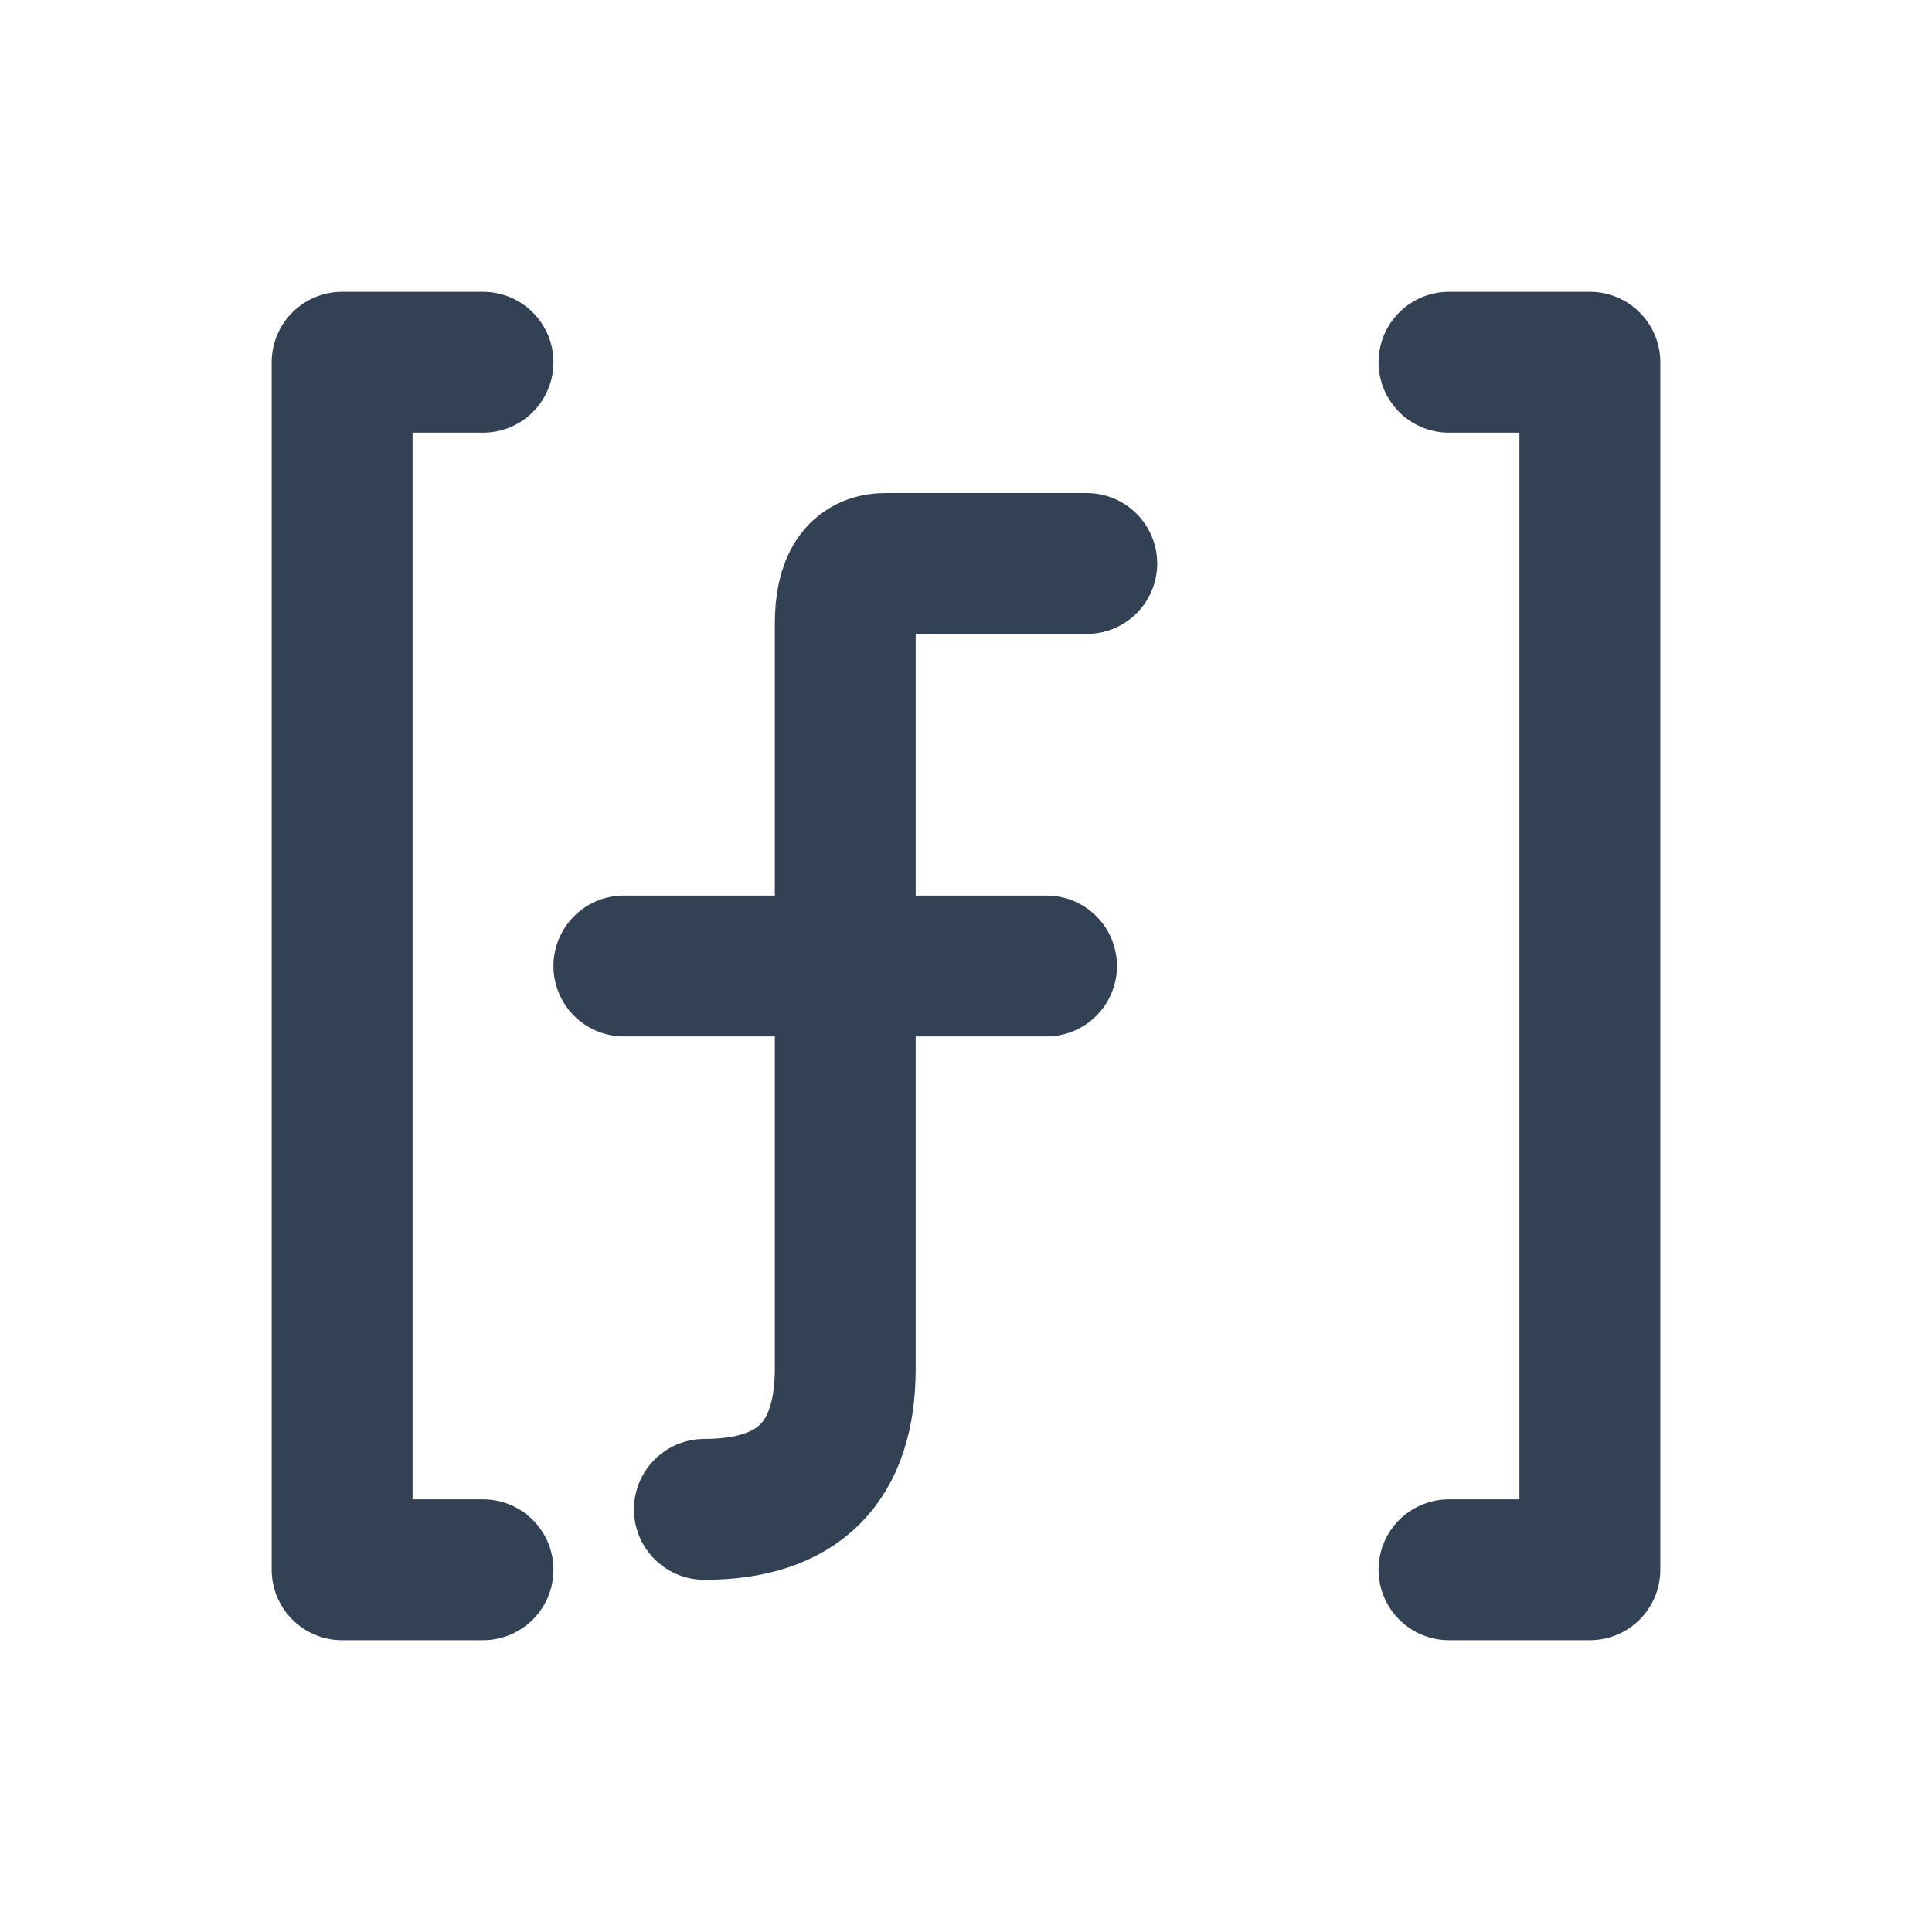
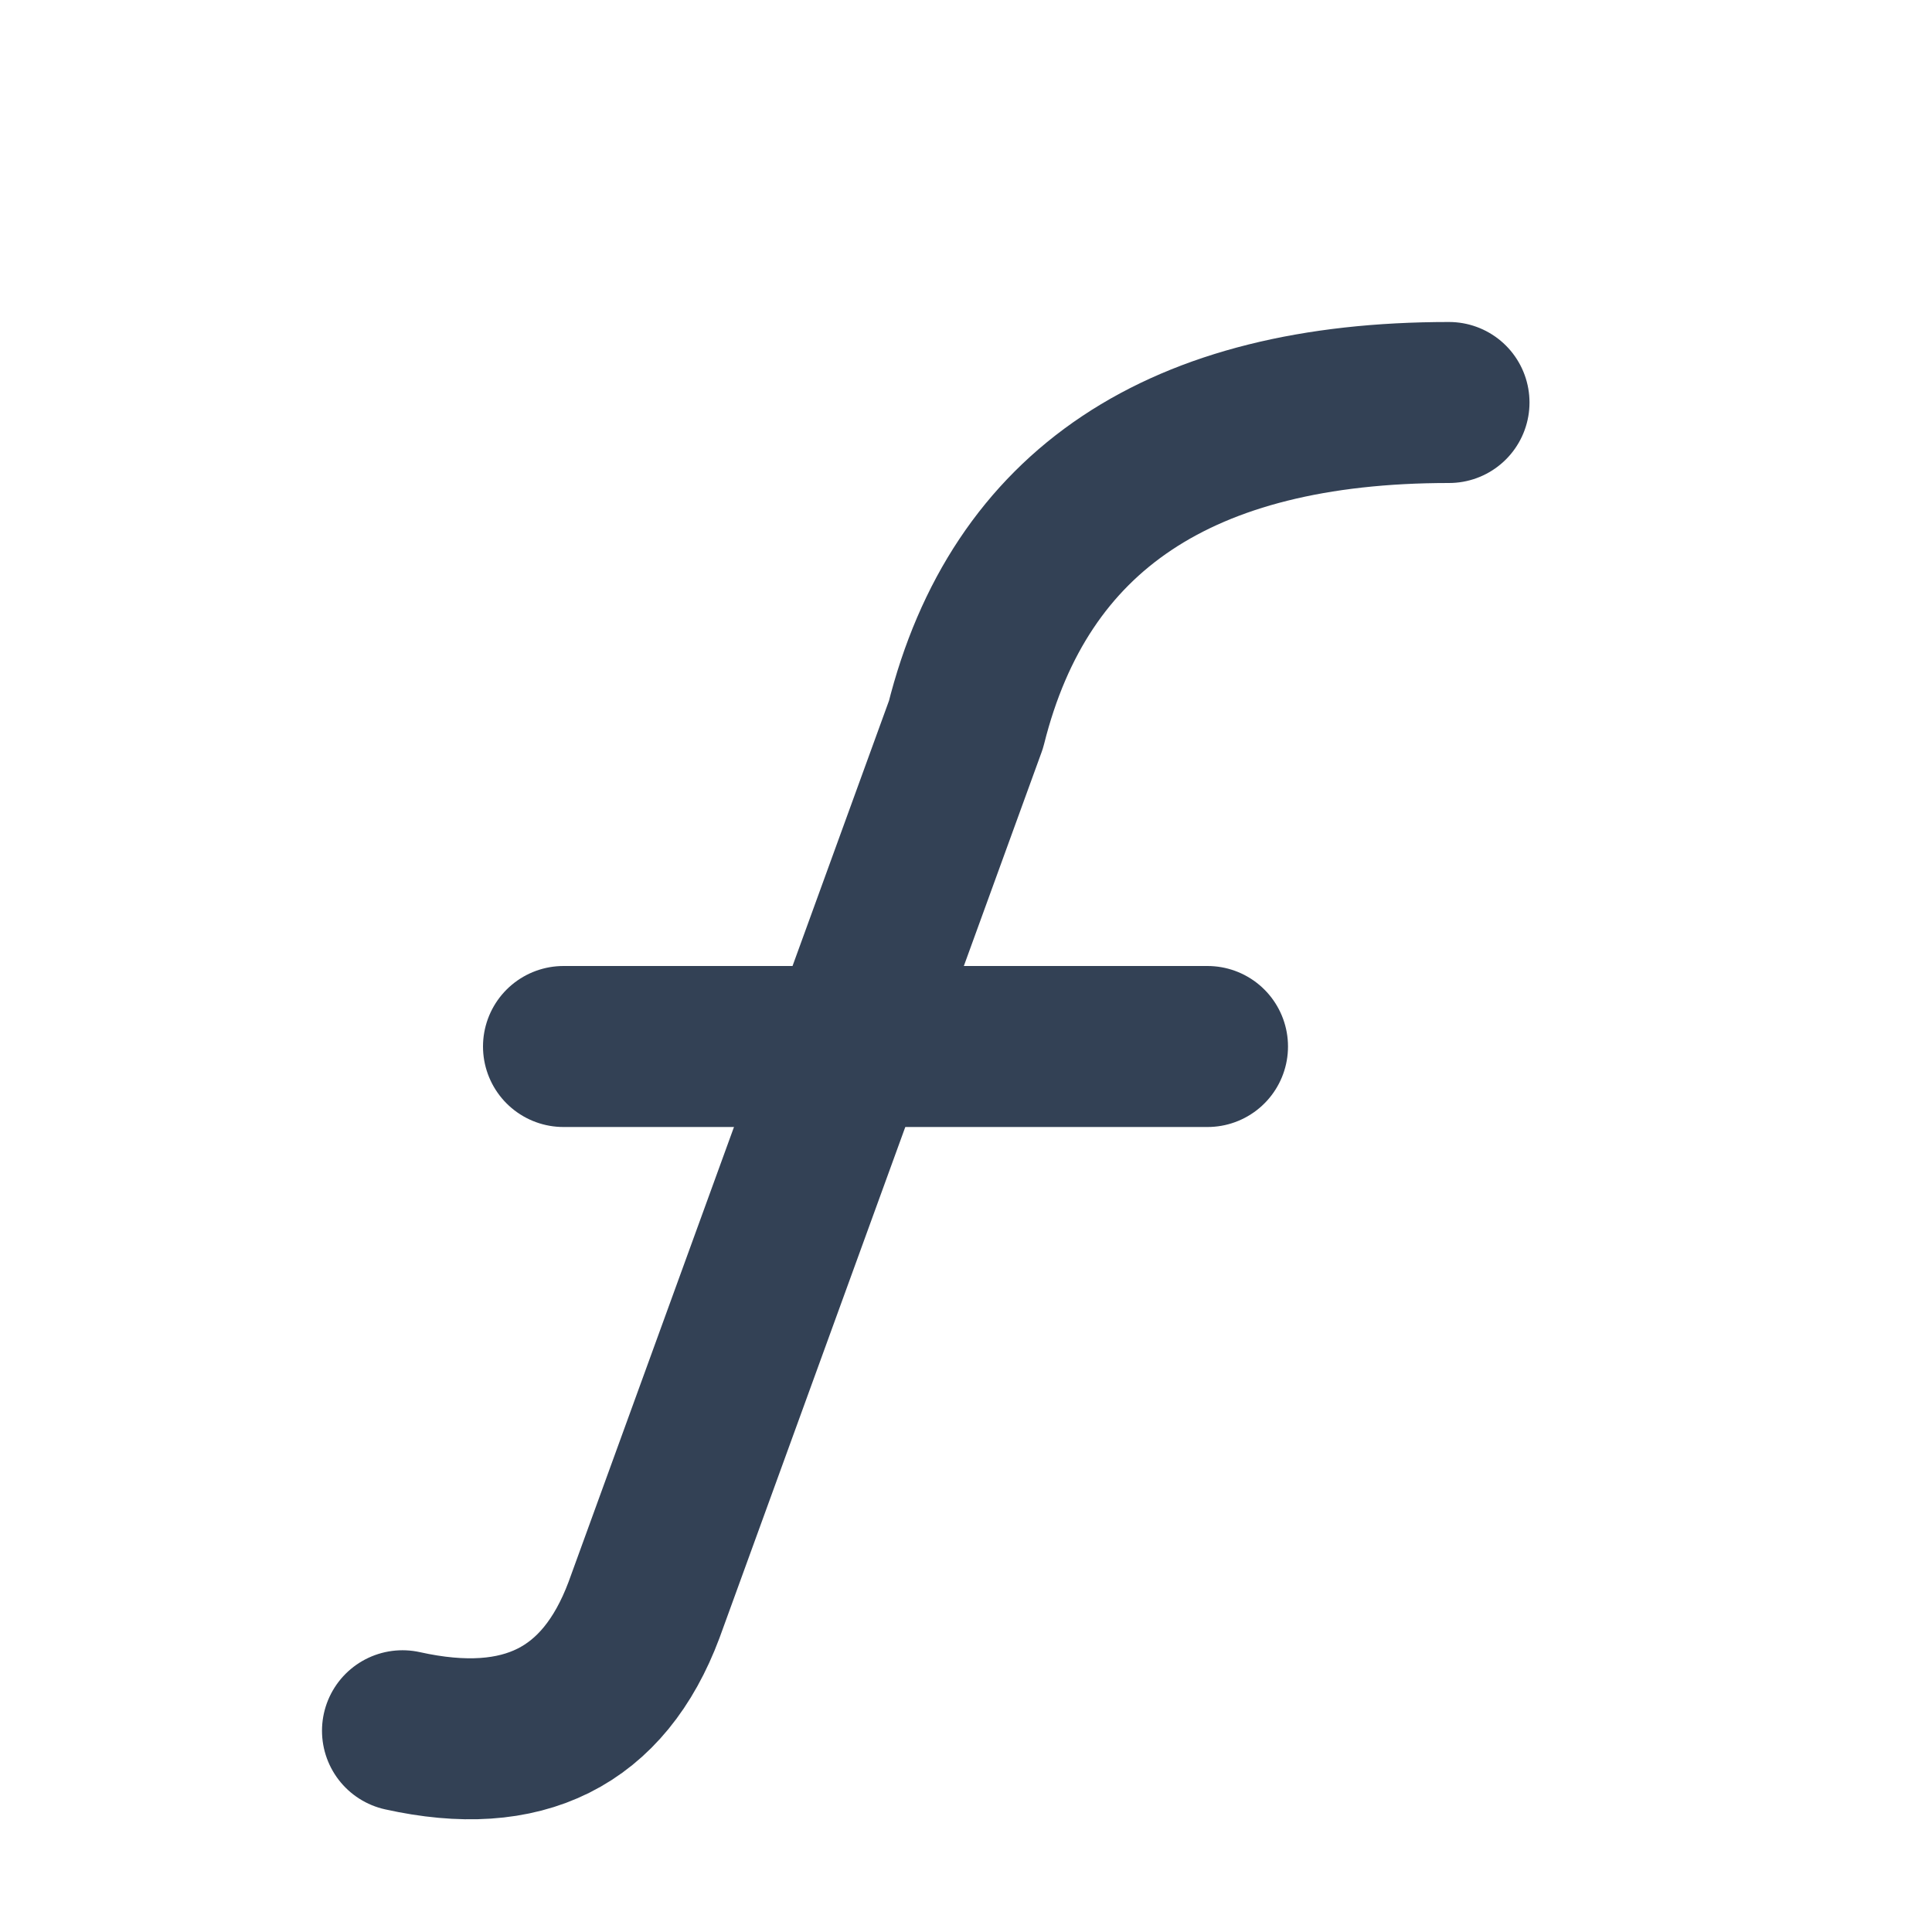
- <svg xmlns="http://www.w3.org/2000/svg" viewBox="0 0 24 24" fill="none" stroke="#334155" stroke-width="1.75" stroke-linecap="round" stroke-linejoin="round">
-   <path d="M6 4.5 H4.25 V19.5 H6" />
-   <path d="M18 4.5 H19.75 V19.5 H18" />
-   <path d="M13.5 7 H11 Q10.5 7 10.5 7.75 V17 Q10.5 18.75 8.75 18.75" />
-   <path d="M7.75 12 H13" />
+ <svg xmlns="http://www.w3.org/2000/svg" viewBox="0 0 24 24" fill="none" stroke="#334155" stroke-width="2" stroke-linecap="round" stroke-linejoin="round">
+   <path d="M18 5 Q 13 5, 12 9 L 8 20 Q 7.25 22, 5 21.5" />
+   <path d="M7 13 H 15" />
</svg>
